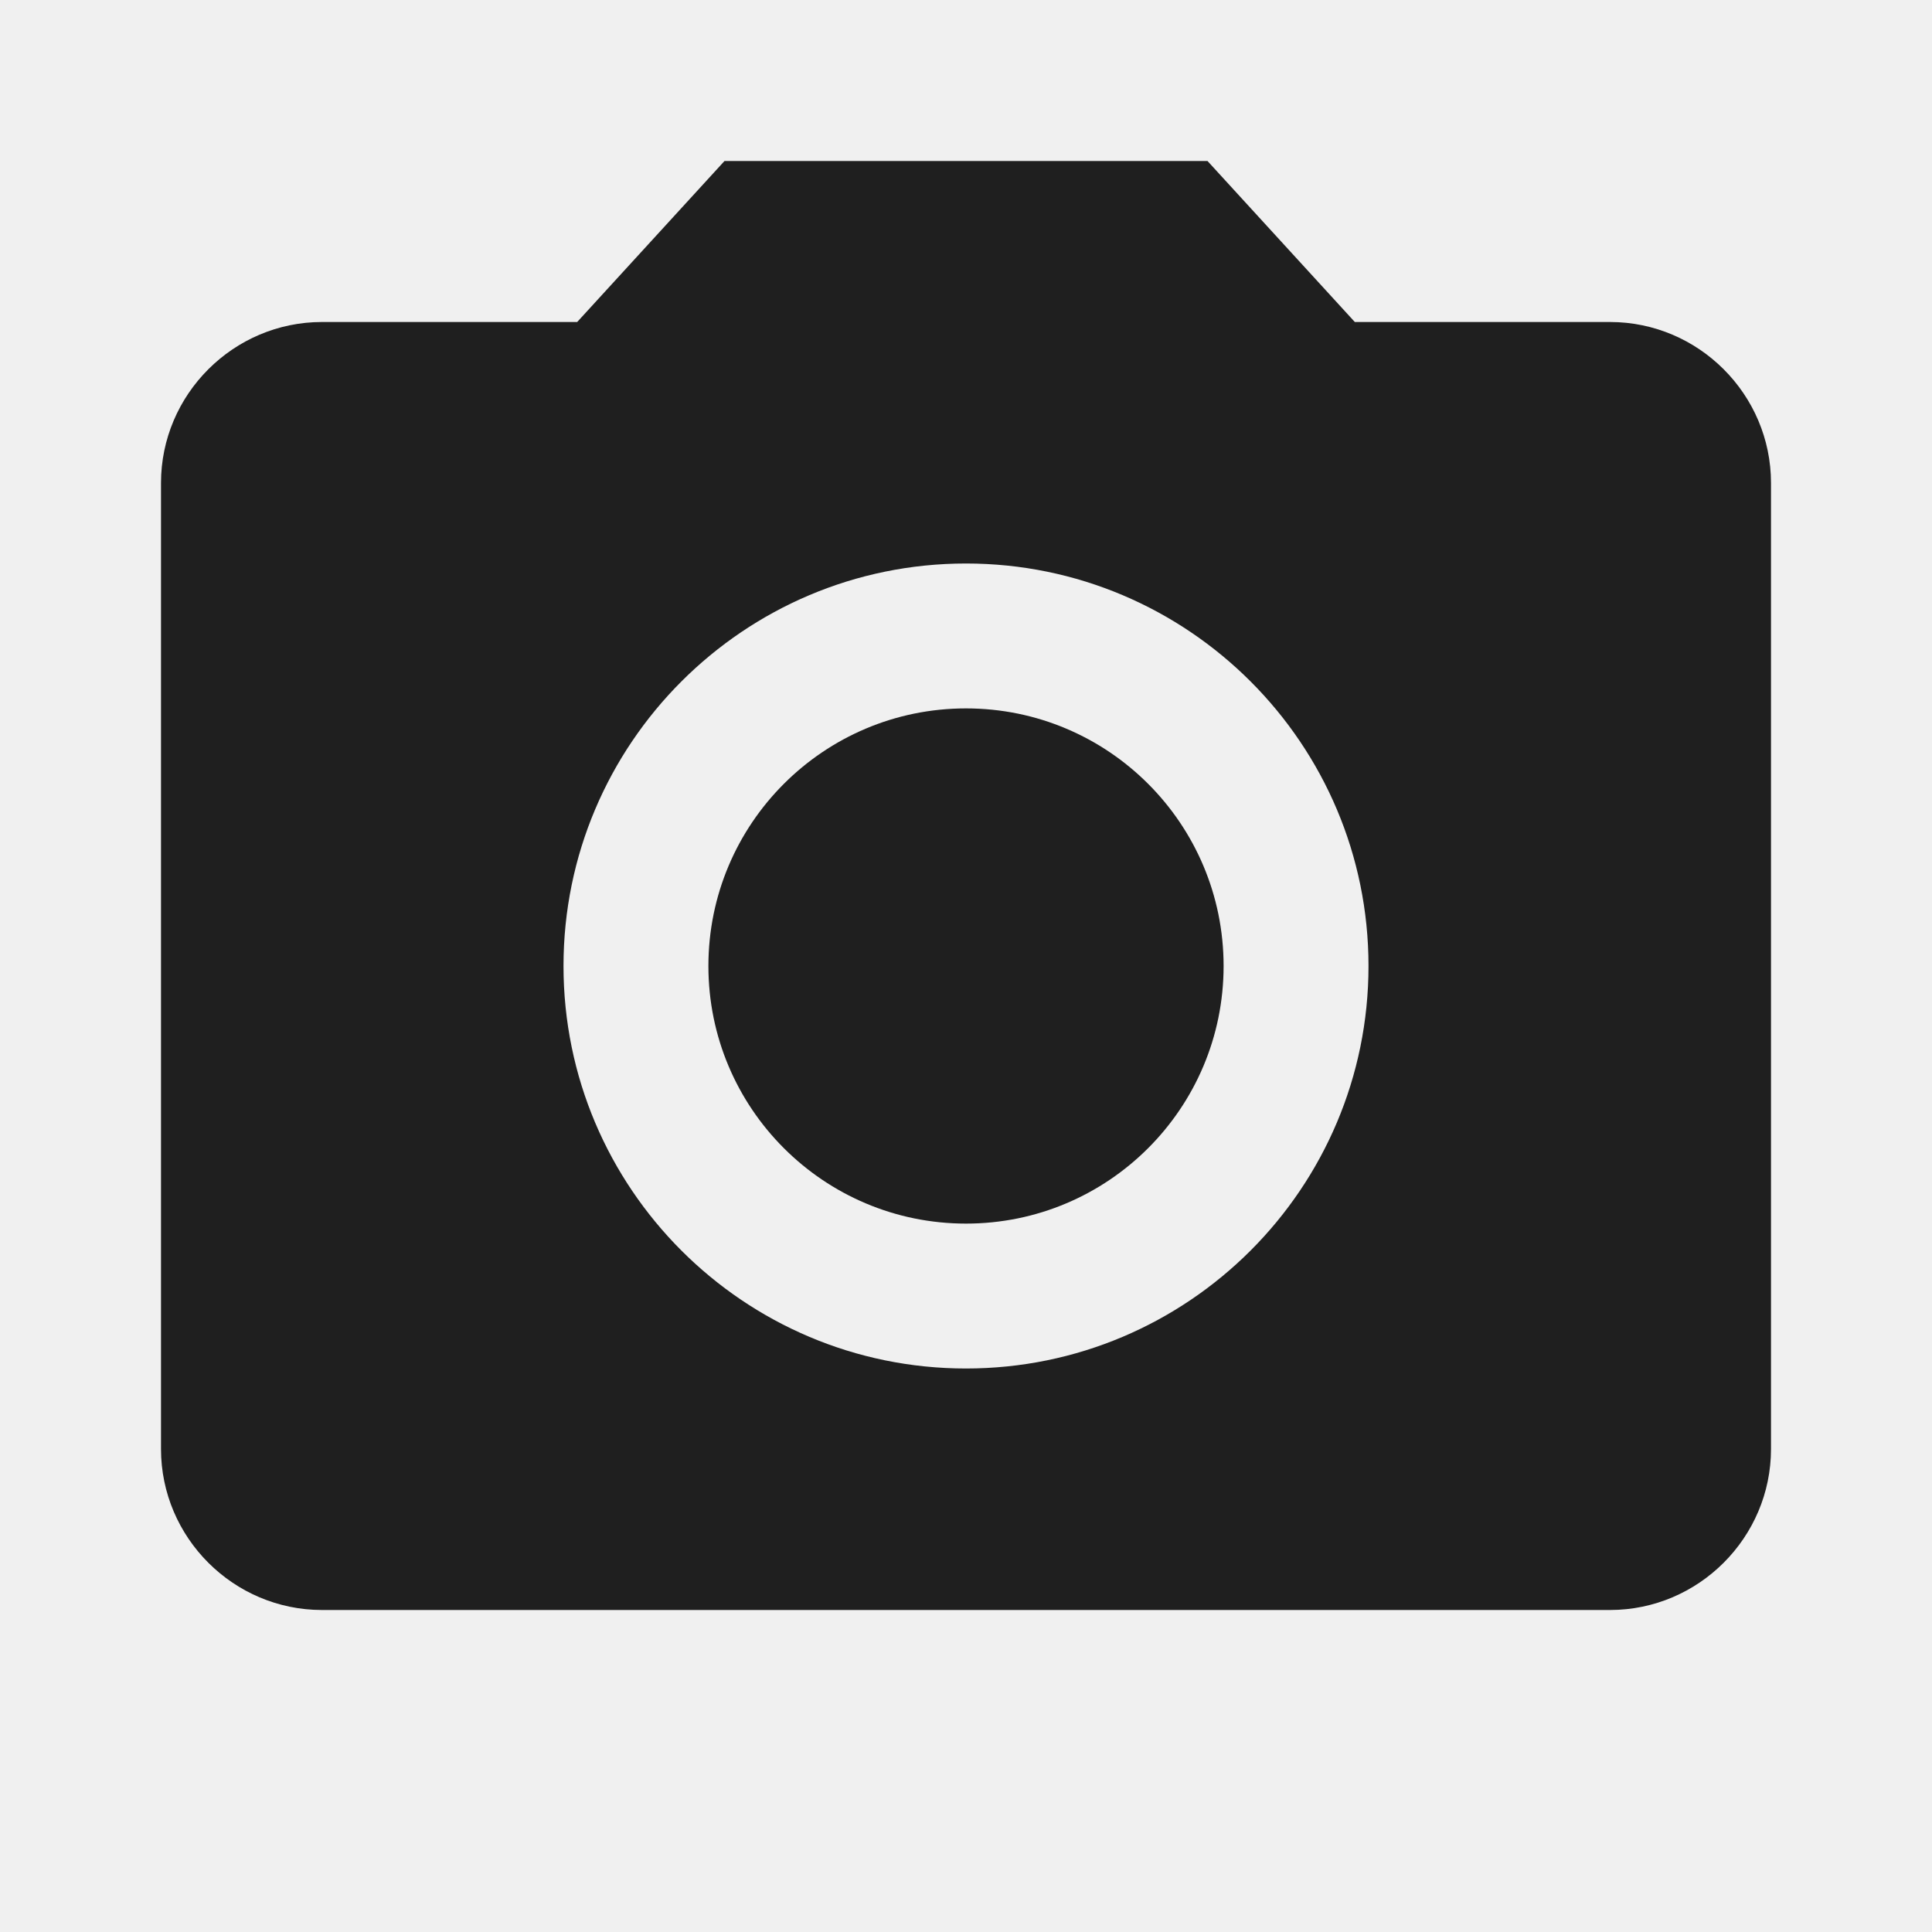
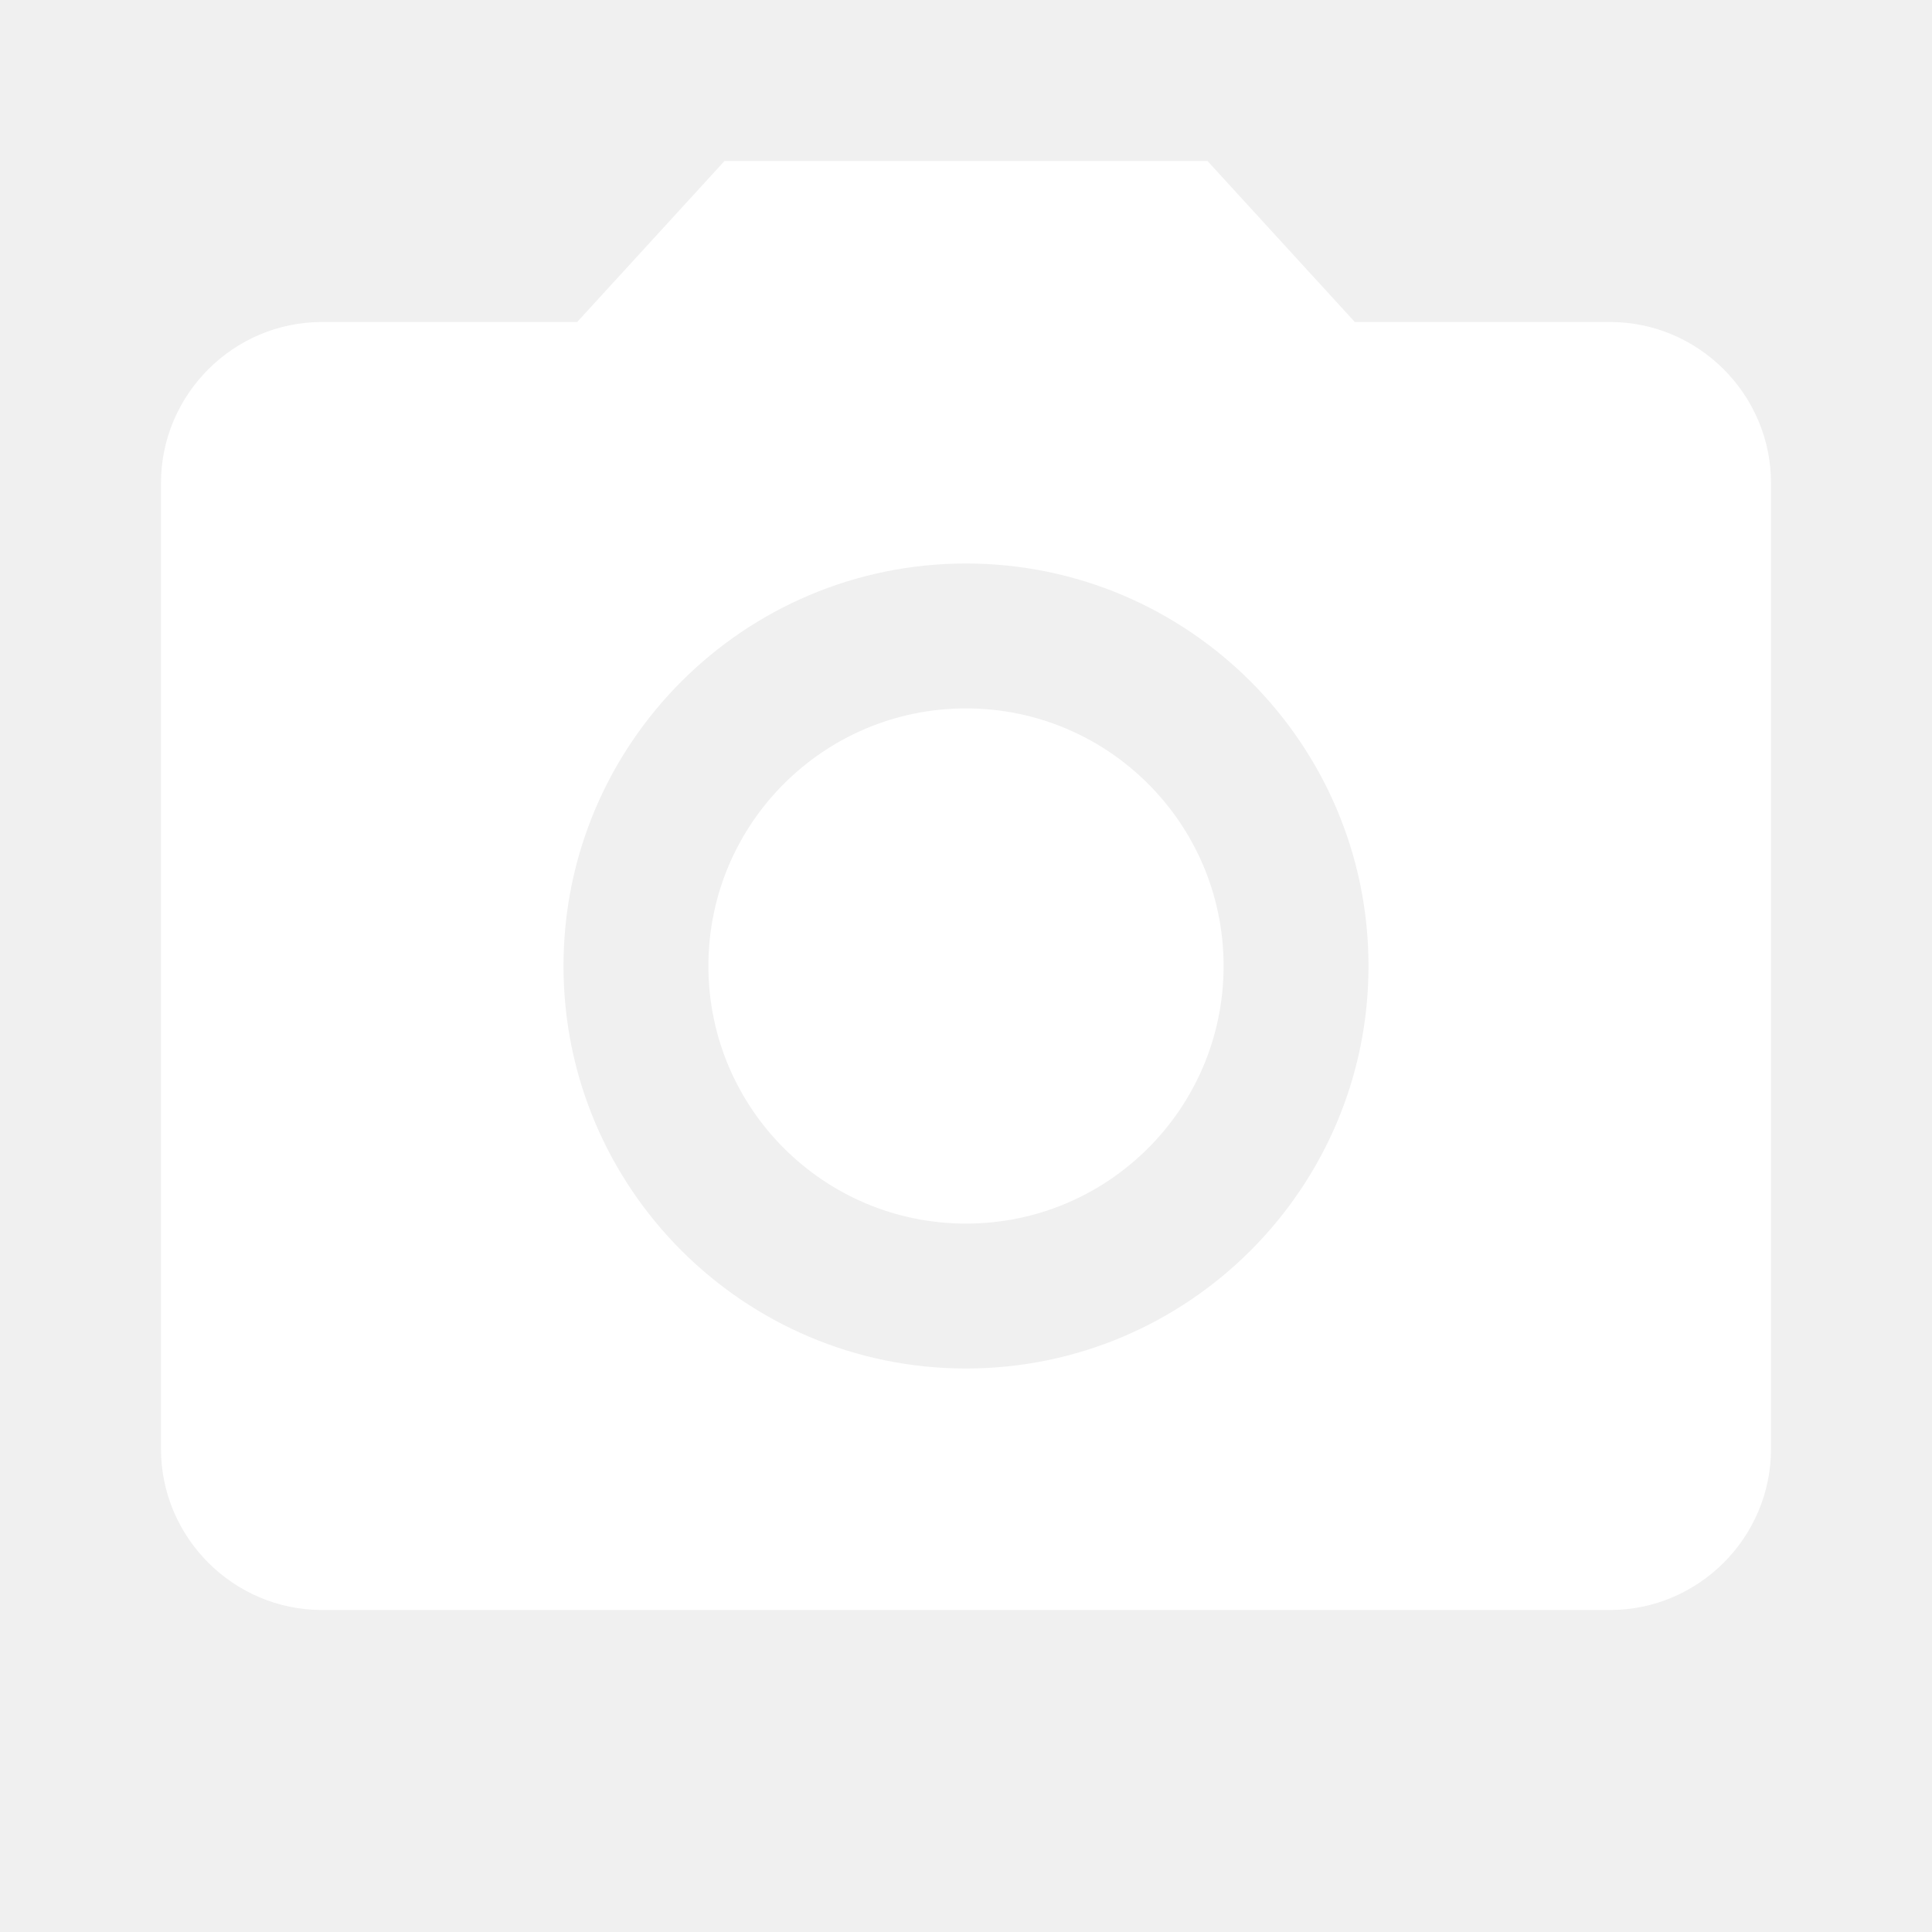
- <svg xmlns="http://www.w3.org/2000/svg" fill="#000000" opacity="0.87" height="48" viewBox="0 0 24 24" width="48">
+ <svg xmlns="http://www.w3.org/2000/svg" fill="#ffffff" height="48" viewBox="0 0 24 24" width="48">
  <circle cx="12" cy="12" r="3.2" />
  <path d="M9 2L7.17 4H4c-1.1 0-2 .9-2 2v12c0 1.1.9 2 2 2h16c1.1 0 2-.9 2-2V6c0-1.1-.9-2-2-2h-3.17L15 2H9zm3 15c-2.76 0-5-2.24-5-5s2.24-5 5-5 5 2.24 5 5-2.24 5-5 5z" />
  <path d="M0 0h24v24H0z" fill="none" />
</svg>
